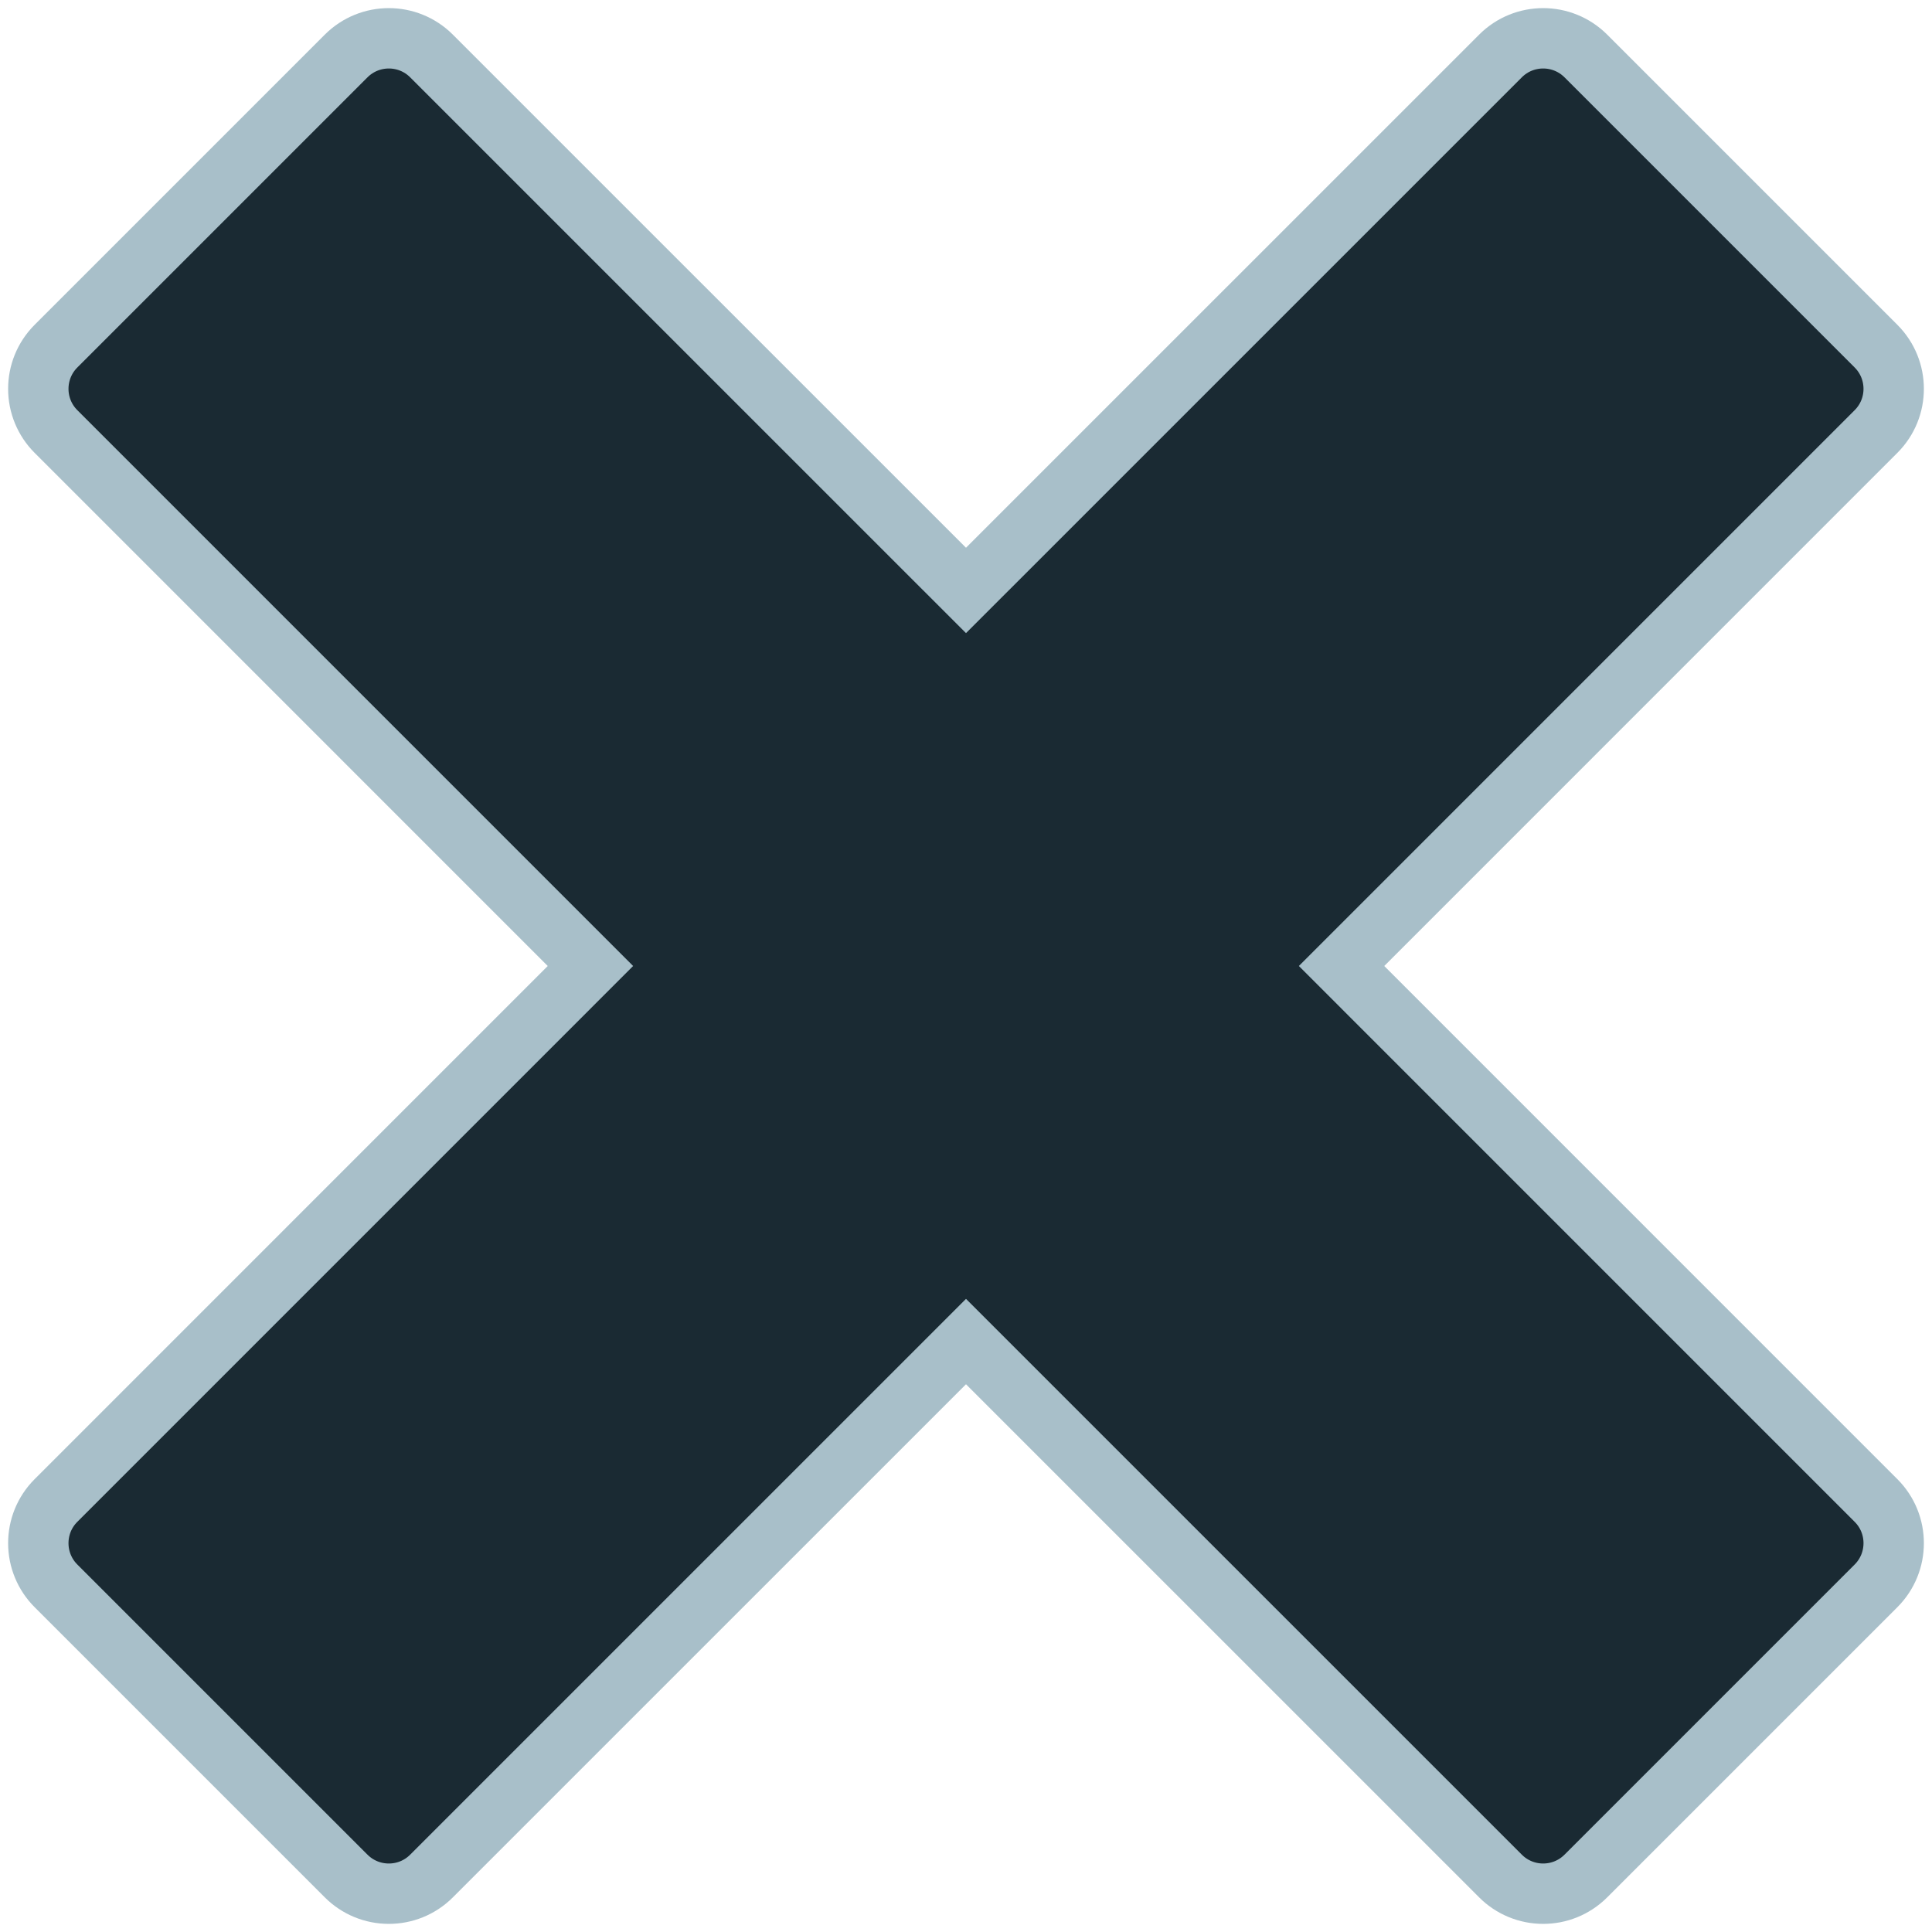
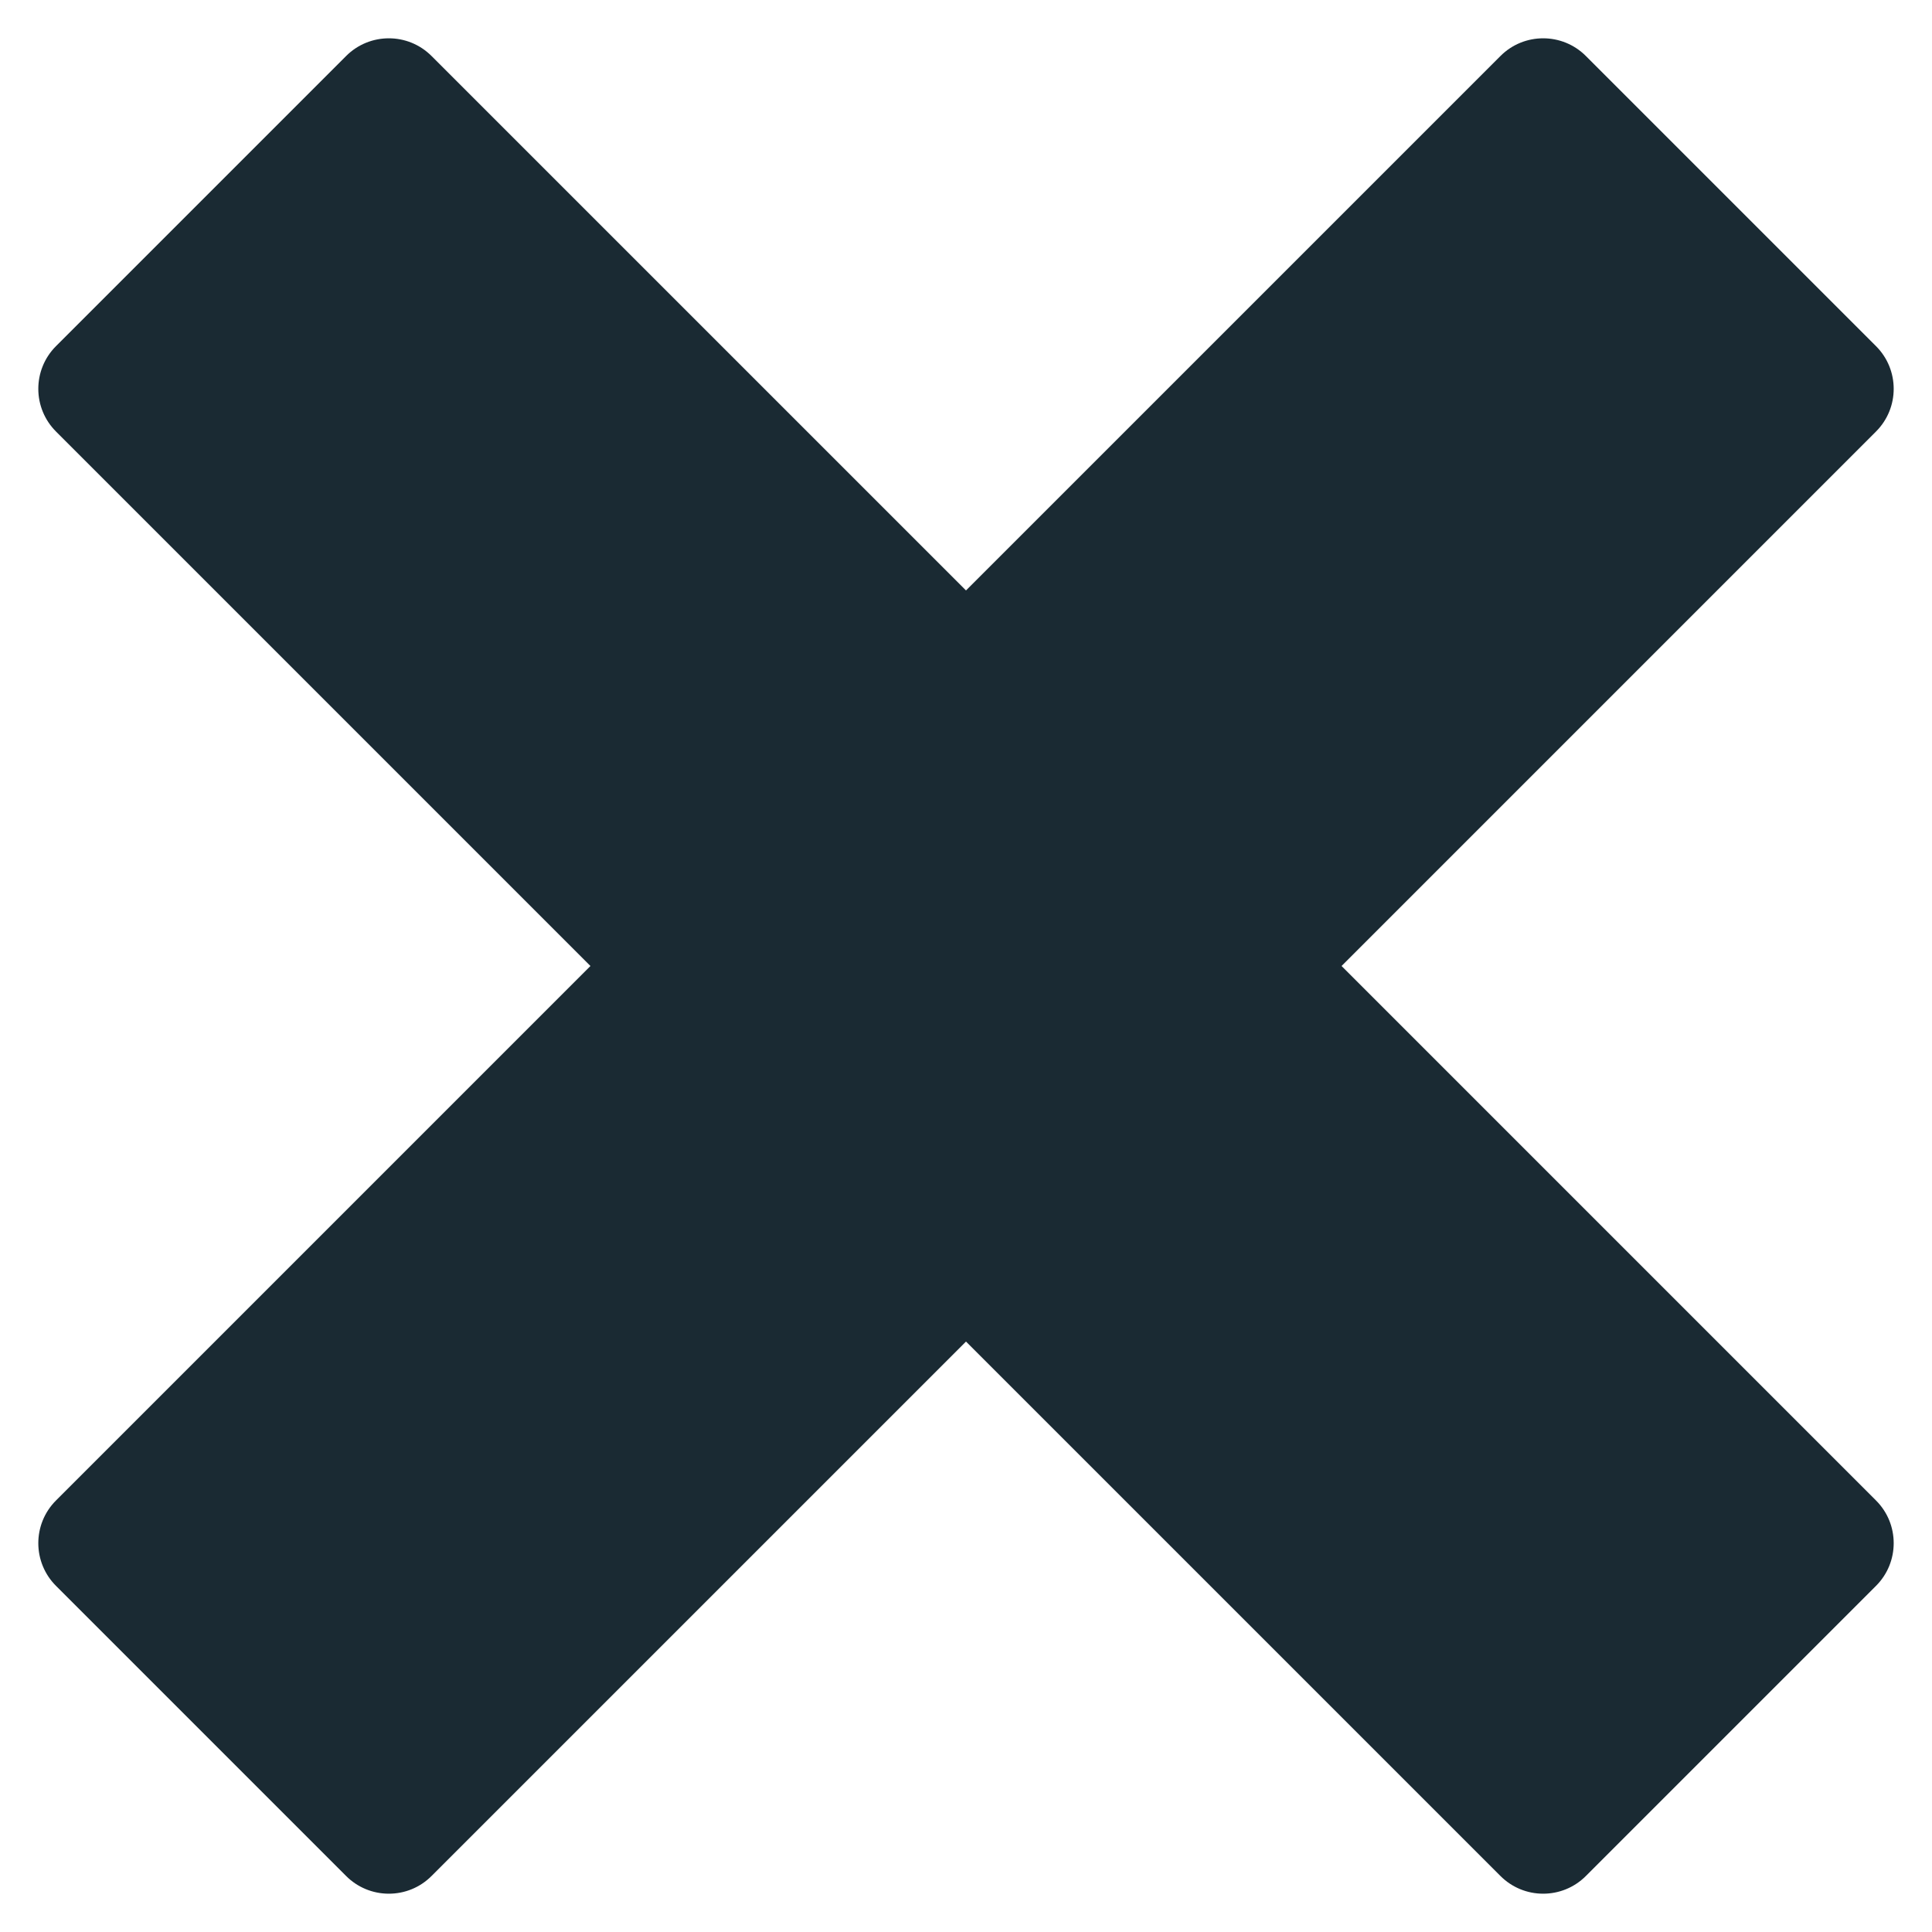
<svg xmlns="http://www.w3.org/2000/svg" width="64" height="64">
-   <path d="M51.12 1.269c.511 0 1.023.195 1.414.586l9.611 9.611c.391.391.586.903.586 1.415s-.195 1.023-.586 1.414L44.441 32l17.704 17.705c.391.39.586.902.586 1.414 0 .512-.195 1.024-.586 1.415l-9.611 9.611c-.391.391-.903.586-1.415.586a1.994 1.994 0 0 1-1.414-.586L32 44.441 14.295 62.145c-.39.391-.902.586-1.414.586a1.994 1.994 0 0 1-1.415-.586l-9.611-9.611a1.994 1.994 0 0 1-.586-1.415c0-.512.195-1.023.586-1.414L19.559 32 1.855 14.295a1.994 1.994 0 0 1-.586-1.414c0-.512.195-1.024.586-1.415l9.611-9.611c.391-.391.903-.586 1.415-.586s1.023.195 1.414.586L32 19.559 49.705 1.855c.39-.391.902-.586 1.414-.586Z" stroke="#A8BFC9" stroke-width="2" fill="#1A2A33" />
+   <path d="M51.12 1.269c.511 0 1.023.195 1.414.586l9.611 9.611c.391.391.586.903.586 1.415s-.195 1.023-.586 1.414L44.441 32l17.704 17.705c.391.39.586.902.586 1.414 0 .512-.195 1.024-.586 1.415l-9.611 9.611c-.391.391-.903.586-1.415.586a1.994 1.994 0 0 1-1.414-.586L32 44.441 14.295 62.145c-.39.391-.902.586-1.414.586a1.994 1.994 0 0 1-1.415-.586l-9.611-9.611a1.994 1.994 0 0 1-.586-1.415c0-.512.195-1.023.586-1.414L19.559 32 1.855 14.295a1.994 1.994 0 0 1-.586-1.414c0-.512.195-1.024.586-1.415l9.611-9.611c.391-.391.903-.586 1.415-.586s1.023.195 1.414.586L32 19.559 49.705 1.855c.39-.391.902-.586 1.414-.586Z" stroke="" stroke-width="2" fill="#1A2A33" />
</svg>
